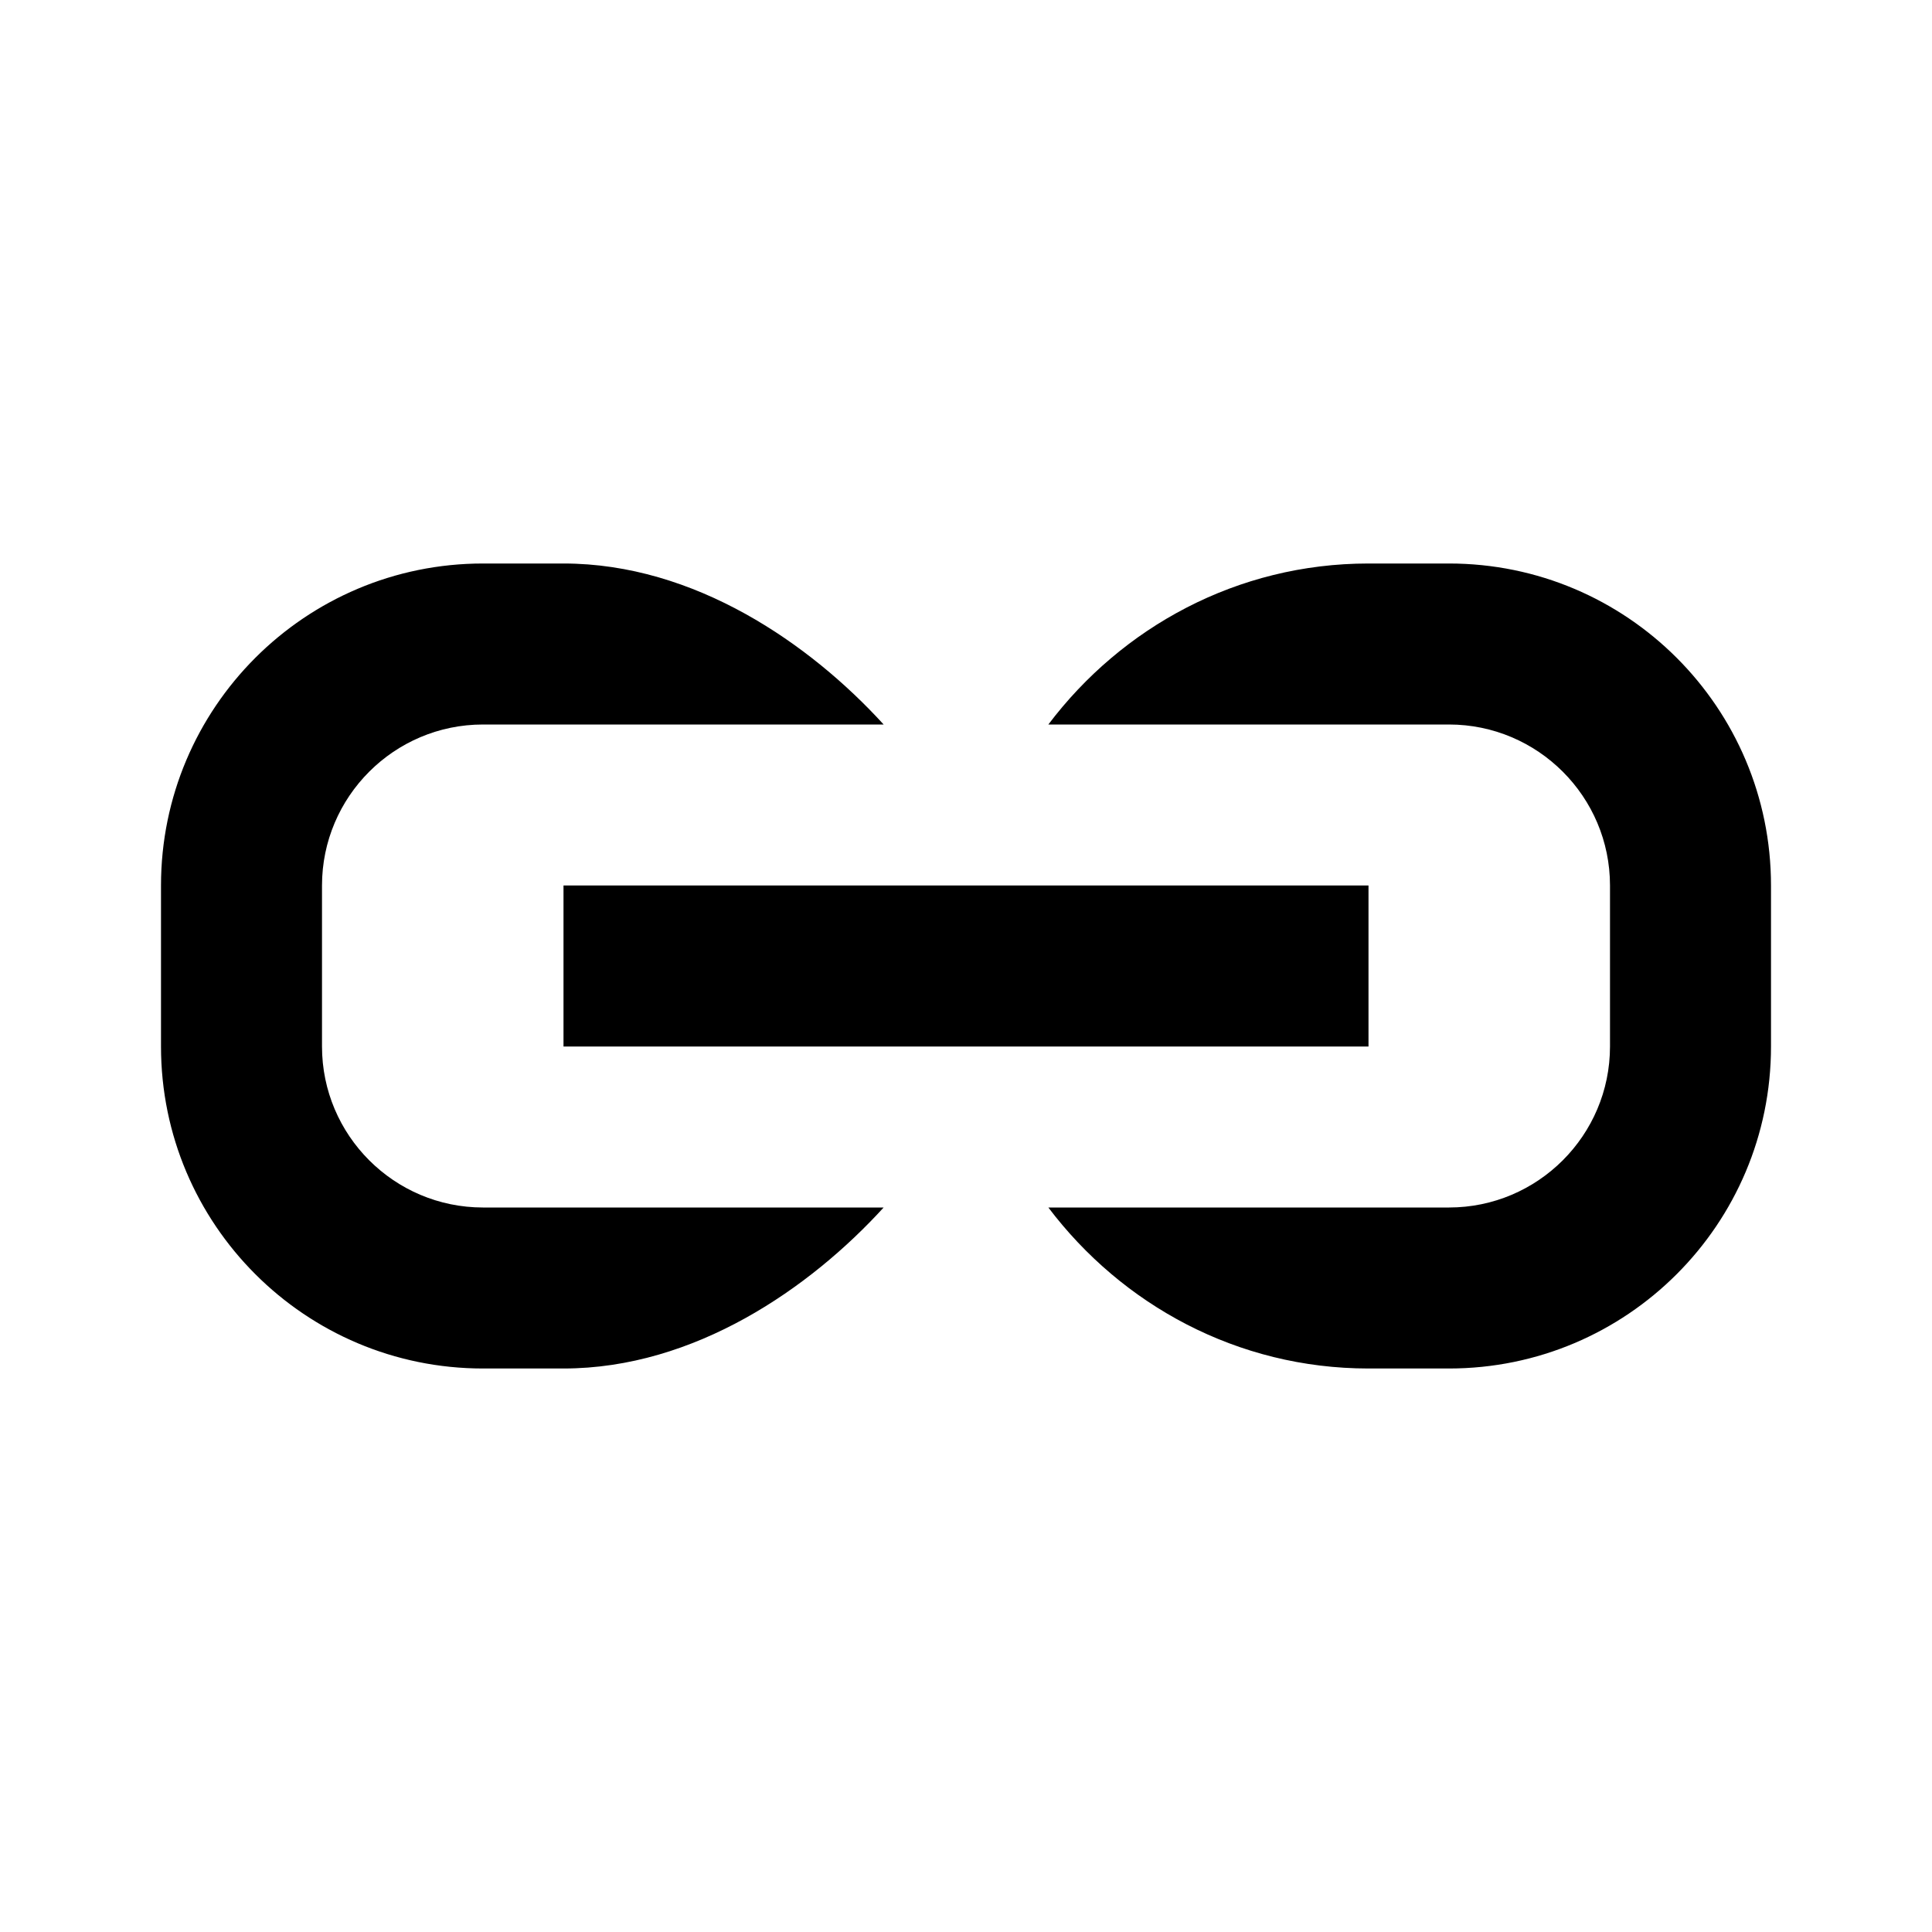
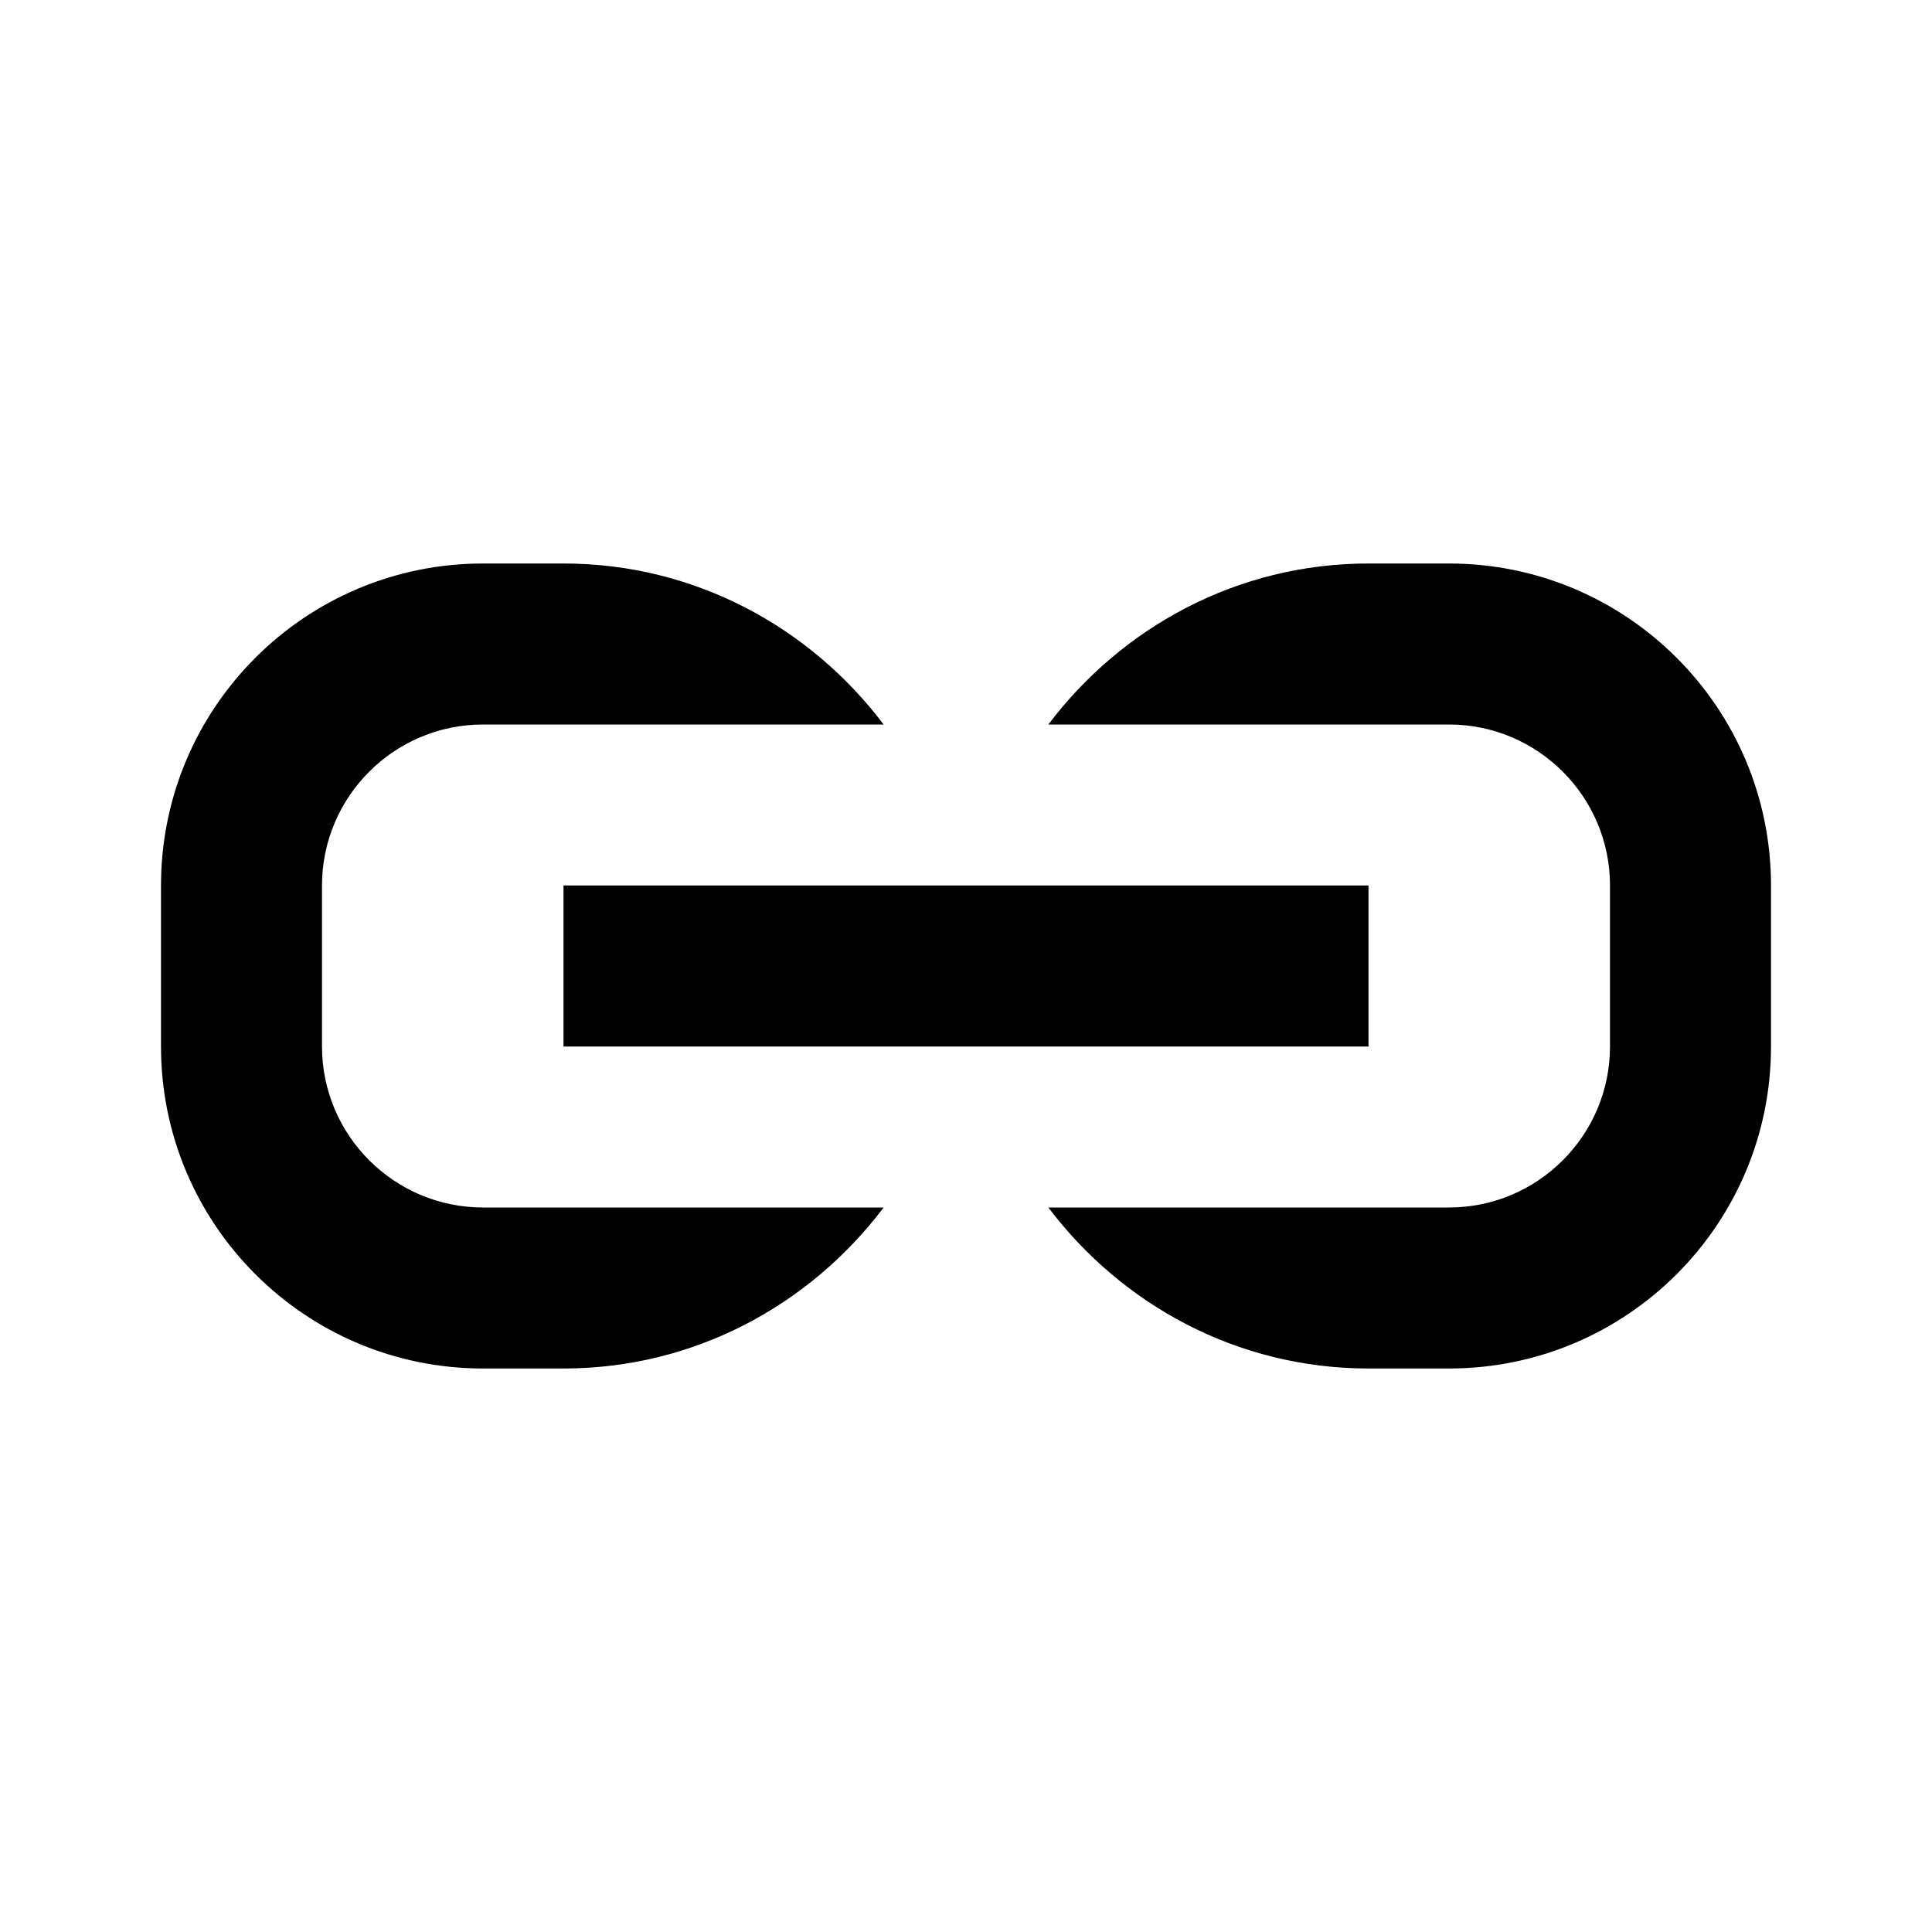
<svg xmlns="http://www.w3.org/2000/svg" version="1.1" x="0px" y="0px" viewBox="0 0 24 24" style="enable-background:new 0 0 24 24;" xml:space="preserve">
  <g id="link">
-     <path d="M17,13H7v-2h10V13z M18,7h-1c-1.631,0-3.065,0.792-3.977,2H17h1c1.103,0,2,0.897,2,2v2c0,1.103-0.897,2-2,2h-1h-3.977   c0.913,1.208,2.347,2,3.977,2h1c2.209,0,4-1.791,4-4v-2C22,8.791,20.209,7,18,7z M2,11v2c0,2.209,1.791,4,4,4h1   c1.63,0,3.065-1,3.977-2H7H6c-1.103,0-2-0.897-2-2v-2c0-1.103,0.897-2,2-2h1h3.977C10.065,8,8.631,7,7,7H6C3.791,7,2,8.791,2,11z" />
+     <path d="M17,13H7v-2h10V13z M18,7h-1c-1.631,0-3.065,0.792-3.977,2H17h1c1.103,0,2,0.897,2,2v2c0,1.103-0.897,2-2,2h-1h-3.977   c0.913,1.208,2.347,2,3.977,2h1c2.209,0,4-1.791,4-4v-2C22,8.791,20.209,7,18,7z M2,11v2c0,2.209,1.791,4,4,4h1   c1.63,0,3.065-0.792,3.977-2H7H6c-1.103,0-2-0.897-2-2v-2c0-1.103,0.897-2,2-2h1h3.977C10.065,7.792,8.631,7,7,7H6   C3.791,7,2,8.791,2,11z" />
  </g>
  <g id="Layer_1">
</g>
</svg>
